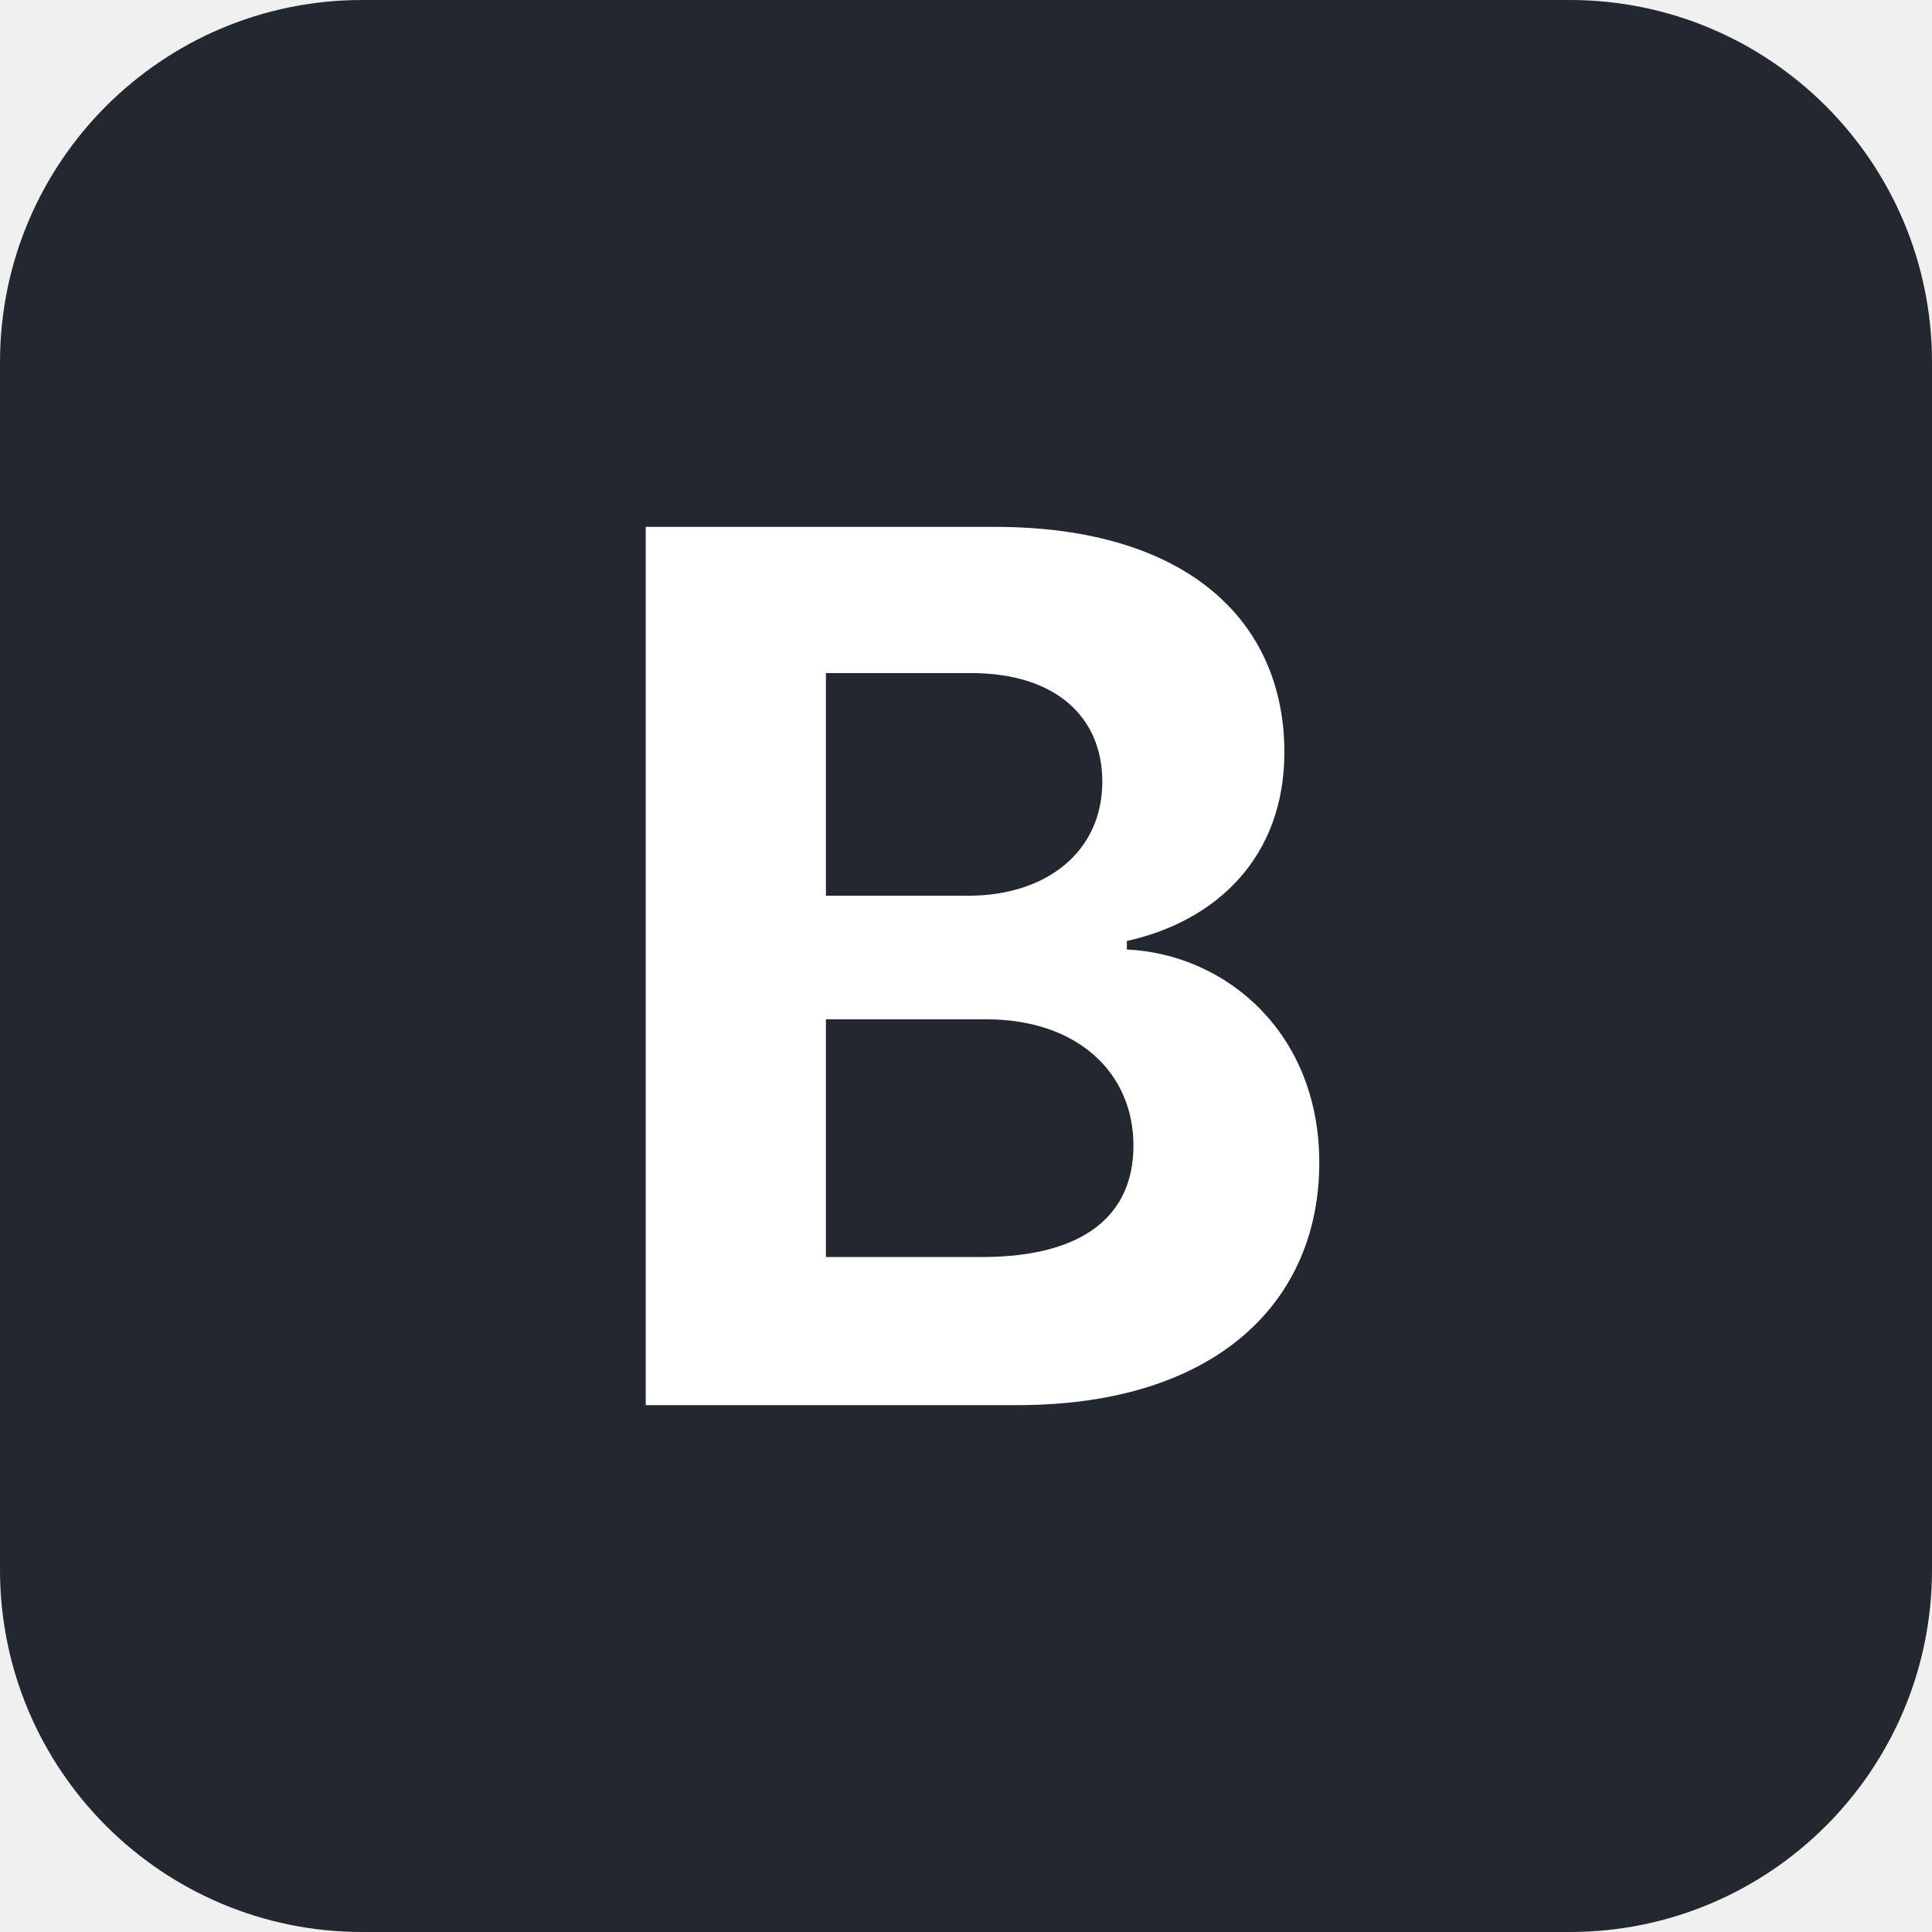
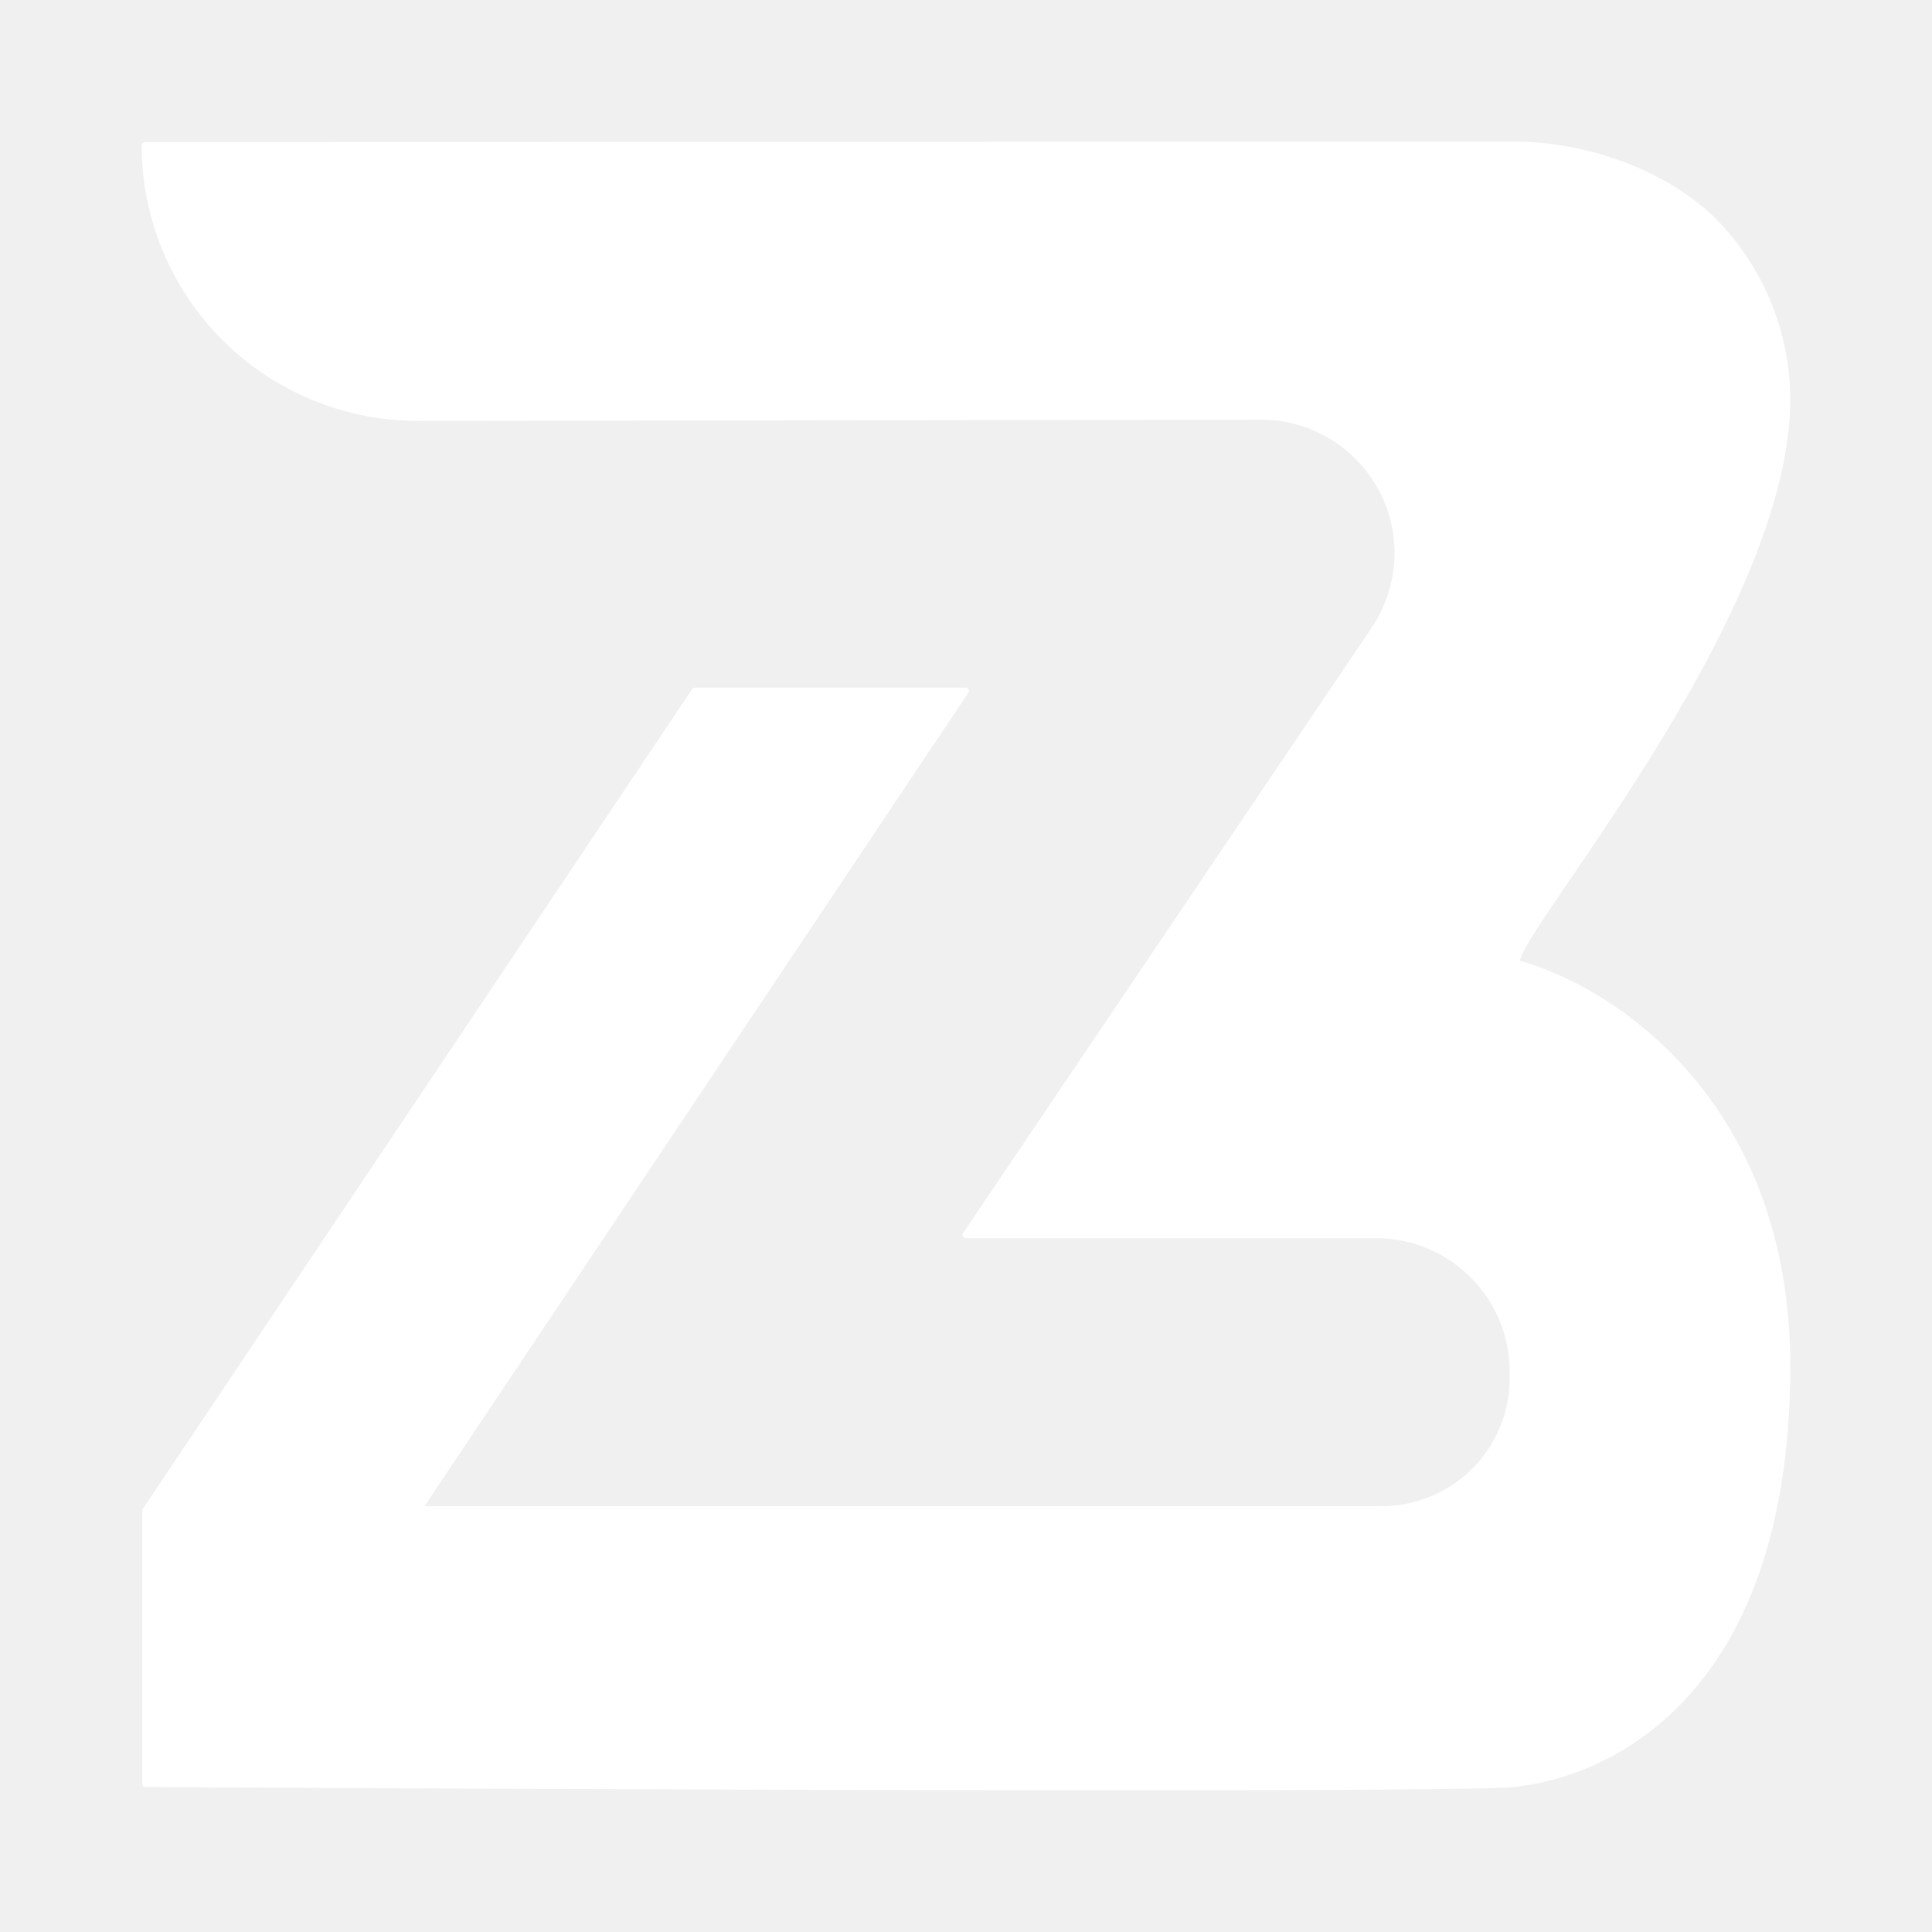
- <svg xmlns="http://www.w3.org/2000/svg" width="32" height="32" viewBox="0 0 32 32">
-   <defs>
-     <style>
-       @font-face {
-         font-family: 'Inter';
-         src: url('/assets/fonts/InterVariable.woff2') format('woff2-variations');
-         font-weight: 100 900;
-         font-style: normal;
-         font-display: swap;
-       }
-     </style>
-   </defs>
-   <rect width="32" height="32" rx="6" fill="#23272f" />
-   <text x="16" y="16" font-family="Inter, -apple-system, BlinkMacSystemFont, 'Segoe UI', Roboto, sans-serif" font-size="20" font-weight="700" fill="#ffffff" text-anchor="middle" dominant-baseline="central">B</text>
+ <svg xmlns="http://www.w3.org/2000/svg" width="100%" height="100%" viewBox="0 0 1250 1250" version="1.1" xml:space="preserve" style="fill-rule:evenodd;clip-rule:evenodd;stroke-linejoin:round;stroke-miterlimit:2;">
+   <rect id="_08_logo_white_icon" x="0" y="0" width="1250" height="1250" style="fill:none;" />
+   <g id="_08_logo_white_icon1">
+     <path d="M93.75,93.965l885.476,-0.21c46.114,-0.365 100.551,18.508 132.132,52.058c31.581,33.551 47.702,78.739 44.475,124.667l-0.004,0.005c-10.265,146.107 -189.81,348.642 -173.473,353.042c57.16,15.396 175.162,87.786 173.883,263.73c-1.527,209.894 -116.758,260.797 -177.013,266.857c-47.805,4.808 -885.067,0 -885.067,0l0,-176.726l355.387,-530.381l175.243,0l-354.027,529.563l619.547,0l3.83,-0.011c23.089,-0.064 45.158,-9.505 61.13,-26.151c15.972,-16.646 24.473,-39.065 23.546,-62.098l-0,-0.913c-0,-28.715 -13.723,-54.245 -34.993,-70.388c-14.732,-11.181 -33.084,-17.859 -53.005,-17.973l-0.509,-0.003l-265.52,-0l264.448,-391.836c18.296,-27.109 20.106,-62.087 4.707,-90.935c-15.399,-28.848 -45.492,-46.851 -78.233,-46.804l-545.157,0.776c-46.868,0.067 -91.84,-18.475 -125.005,-51.538c-33.165,-33.064 -51.8,-77.937 -51.8,-124.73Z" style="fill:#fff;stroke:#fff;stroke-width:4.17px;" />
+   </g>
</svg>
